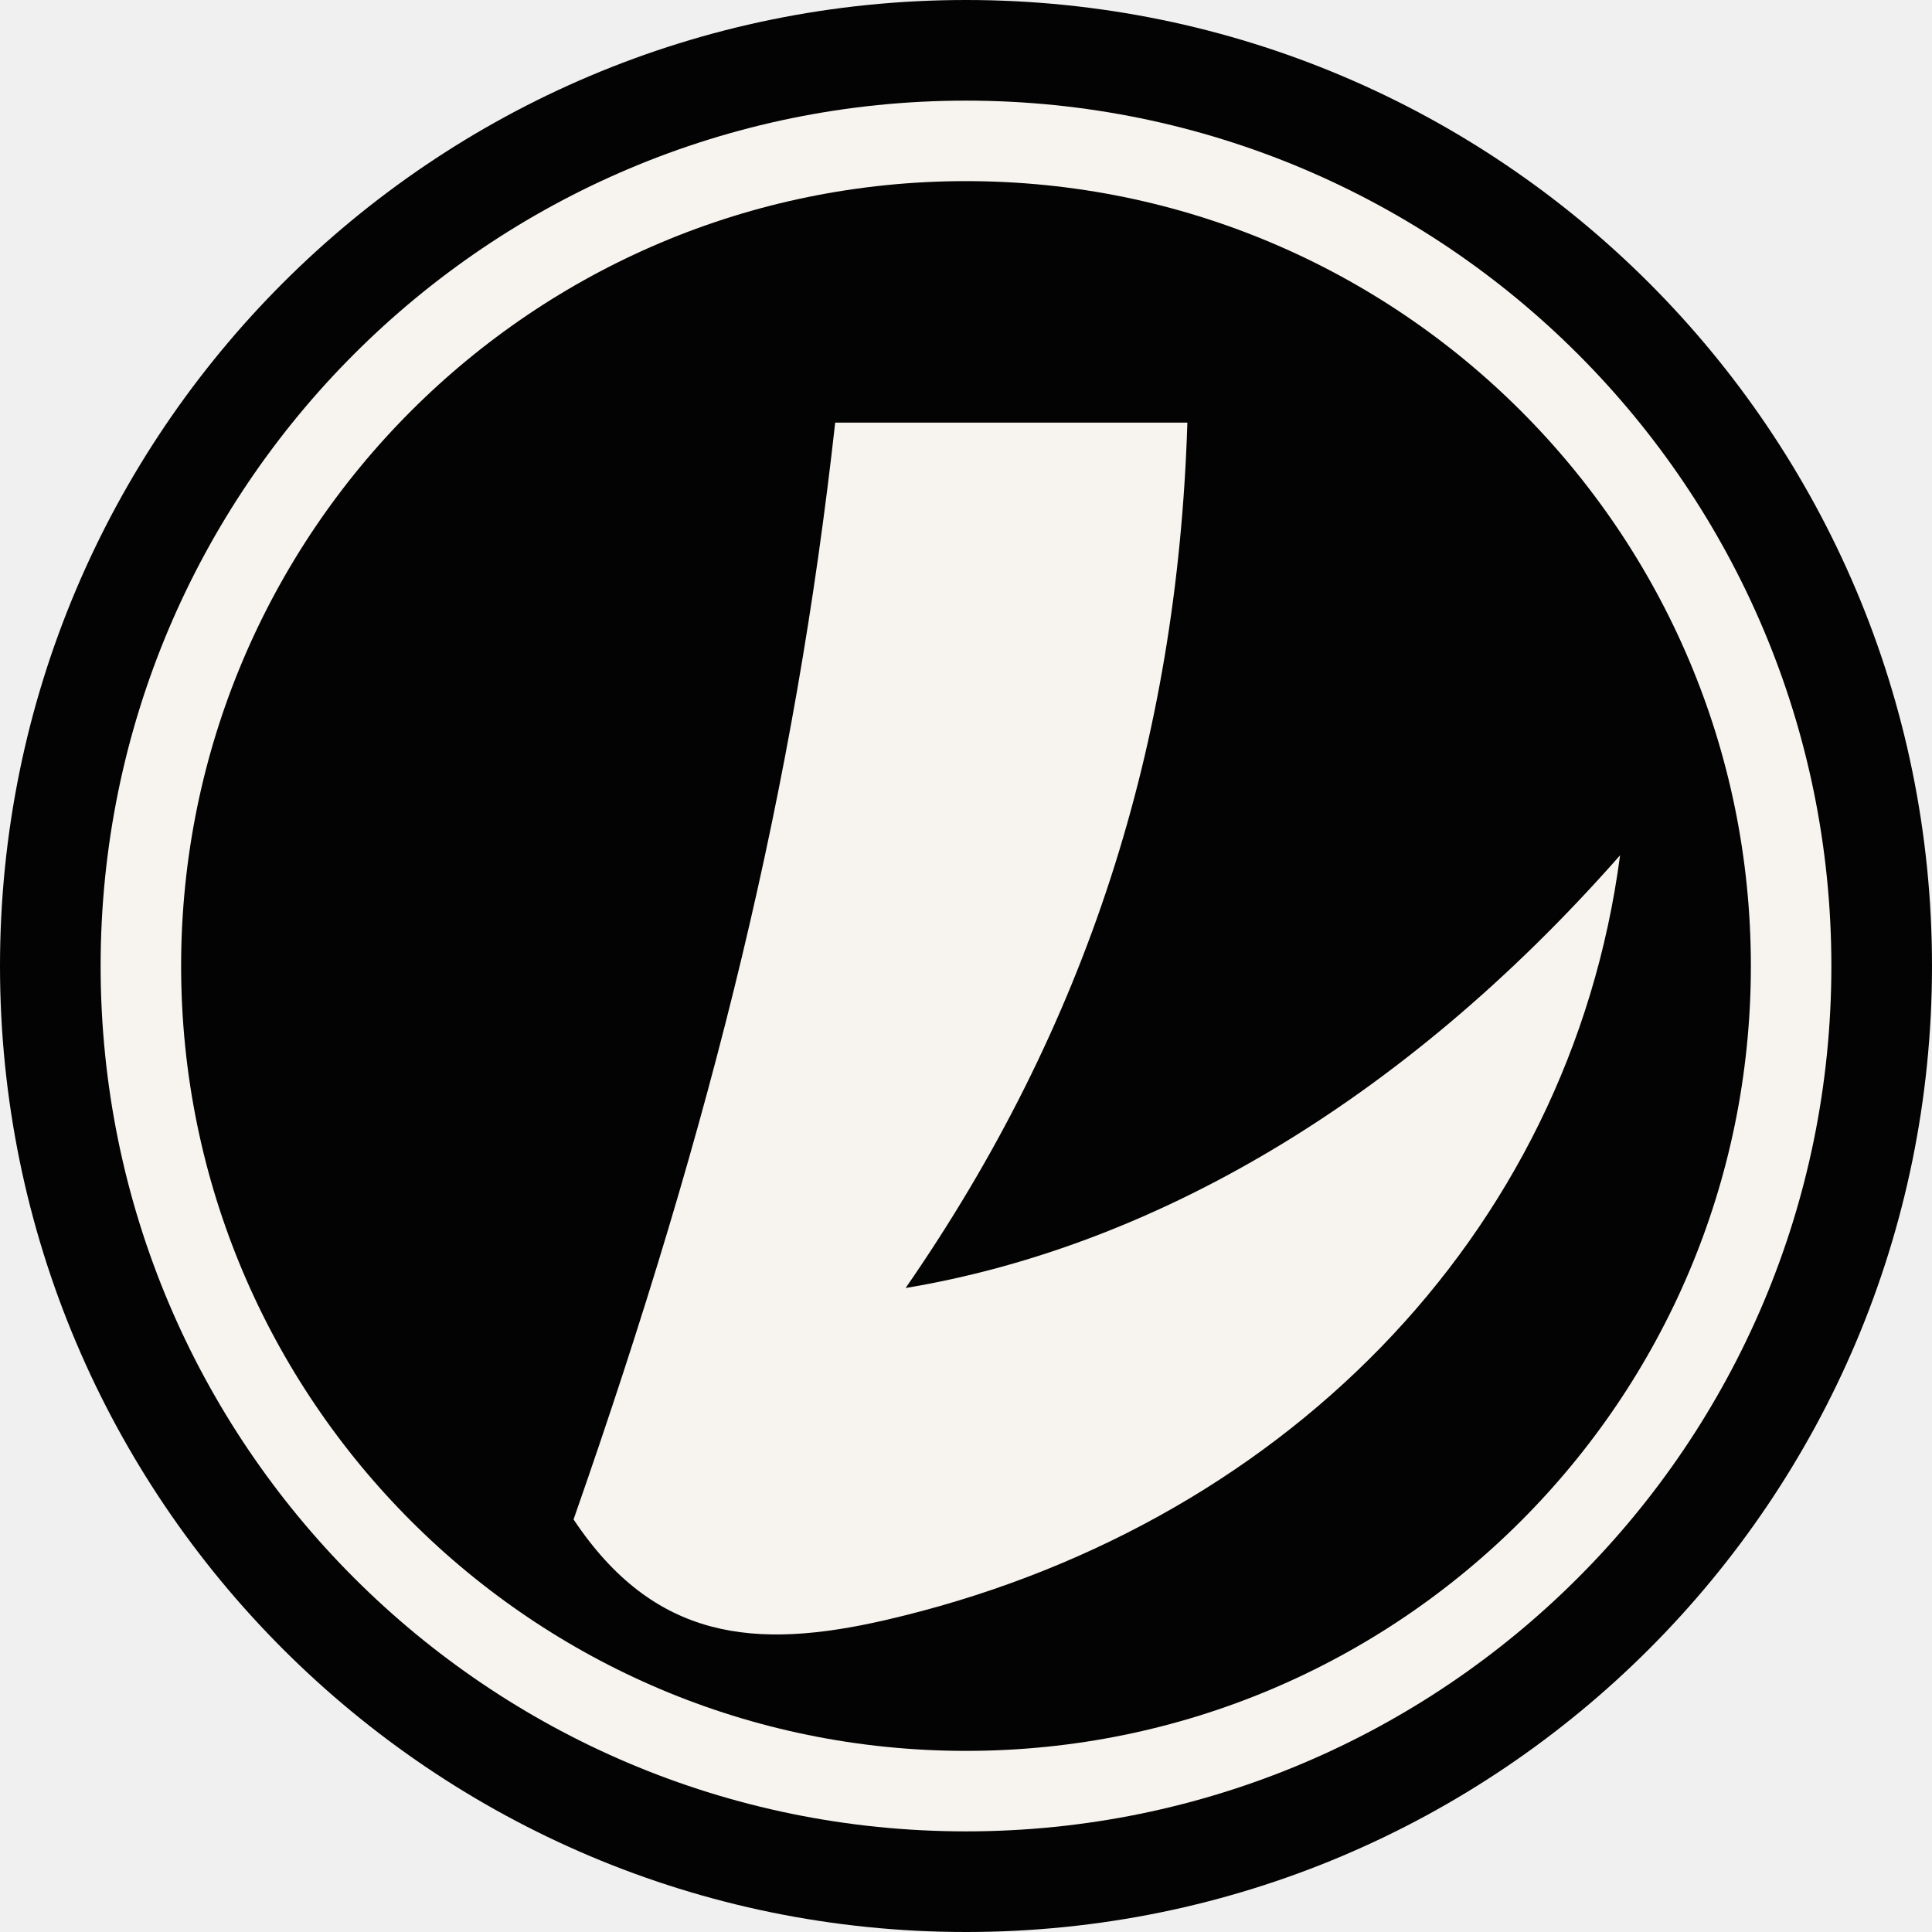
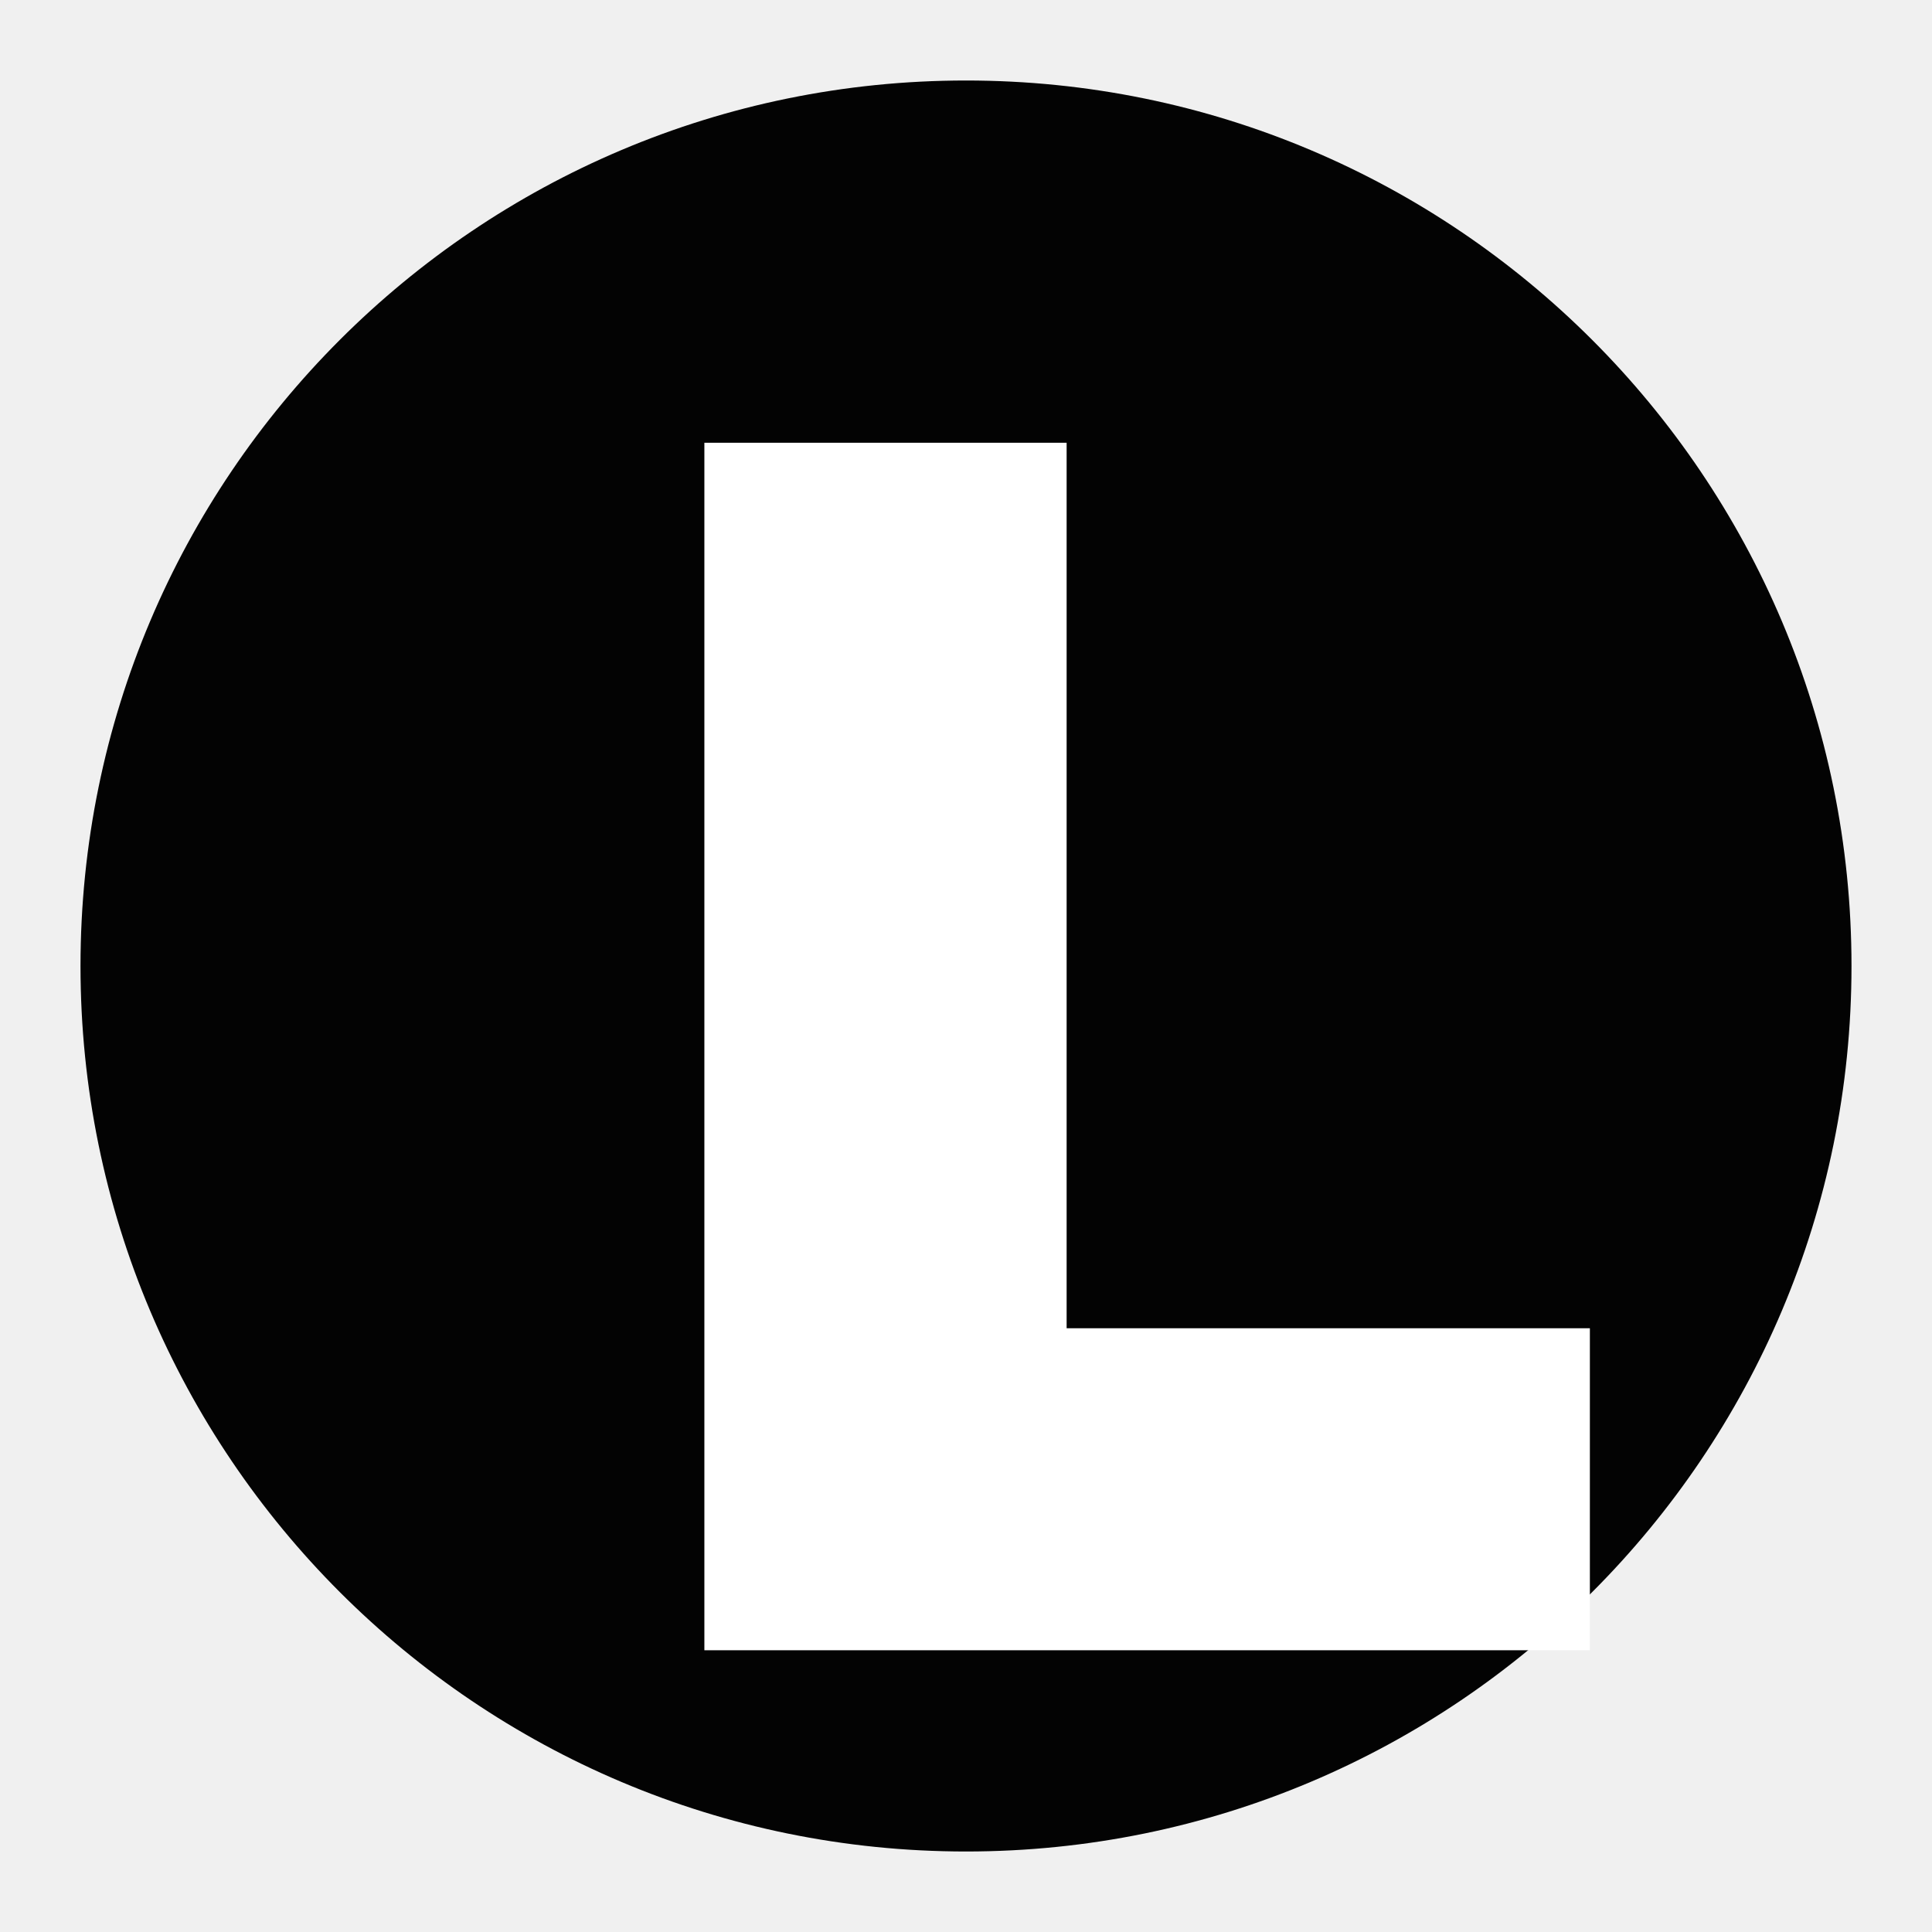
<svg xmlns="http://www.w3.org/2000/svg" viewBox="0 0 192 192" role="img" aria-label="Ledger notification icon">
-   <rect width="192" height="192" rx="96" fill="#030303" />
-   <circle cx="96" cy="96" r="82" fill="none" stroke="#f7f4ef" stroke-width="8" />
-   <path d="M57 151C71 111 79 78 83 42h35c-1 32-10 60-28 86 24-4 49-18 71-43-5 38-34 67-73 76-13 3-23 2-31-10Z" fill="#f7f4ef" />
+   <circle cx="96" cy="96" r="88" fill="#030303" />
+   <path d="M70 44h36v88h52v32H70V44Z" fill="#fff" />
</svg>
